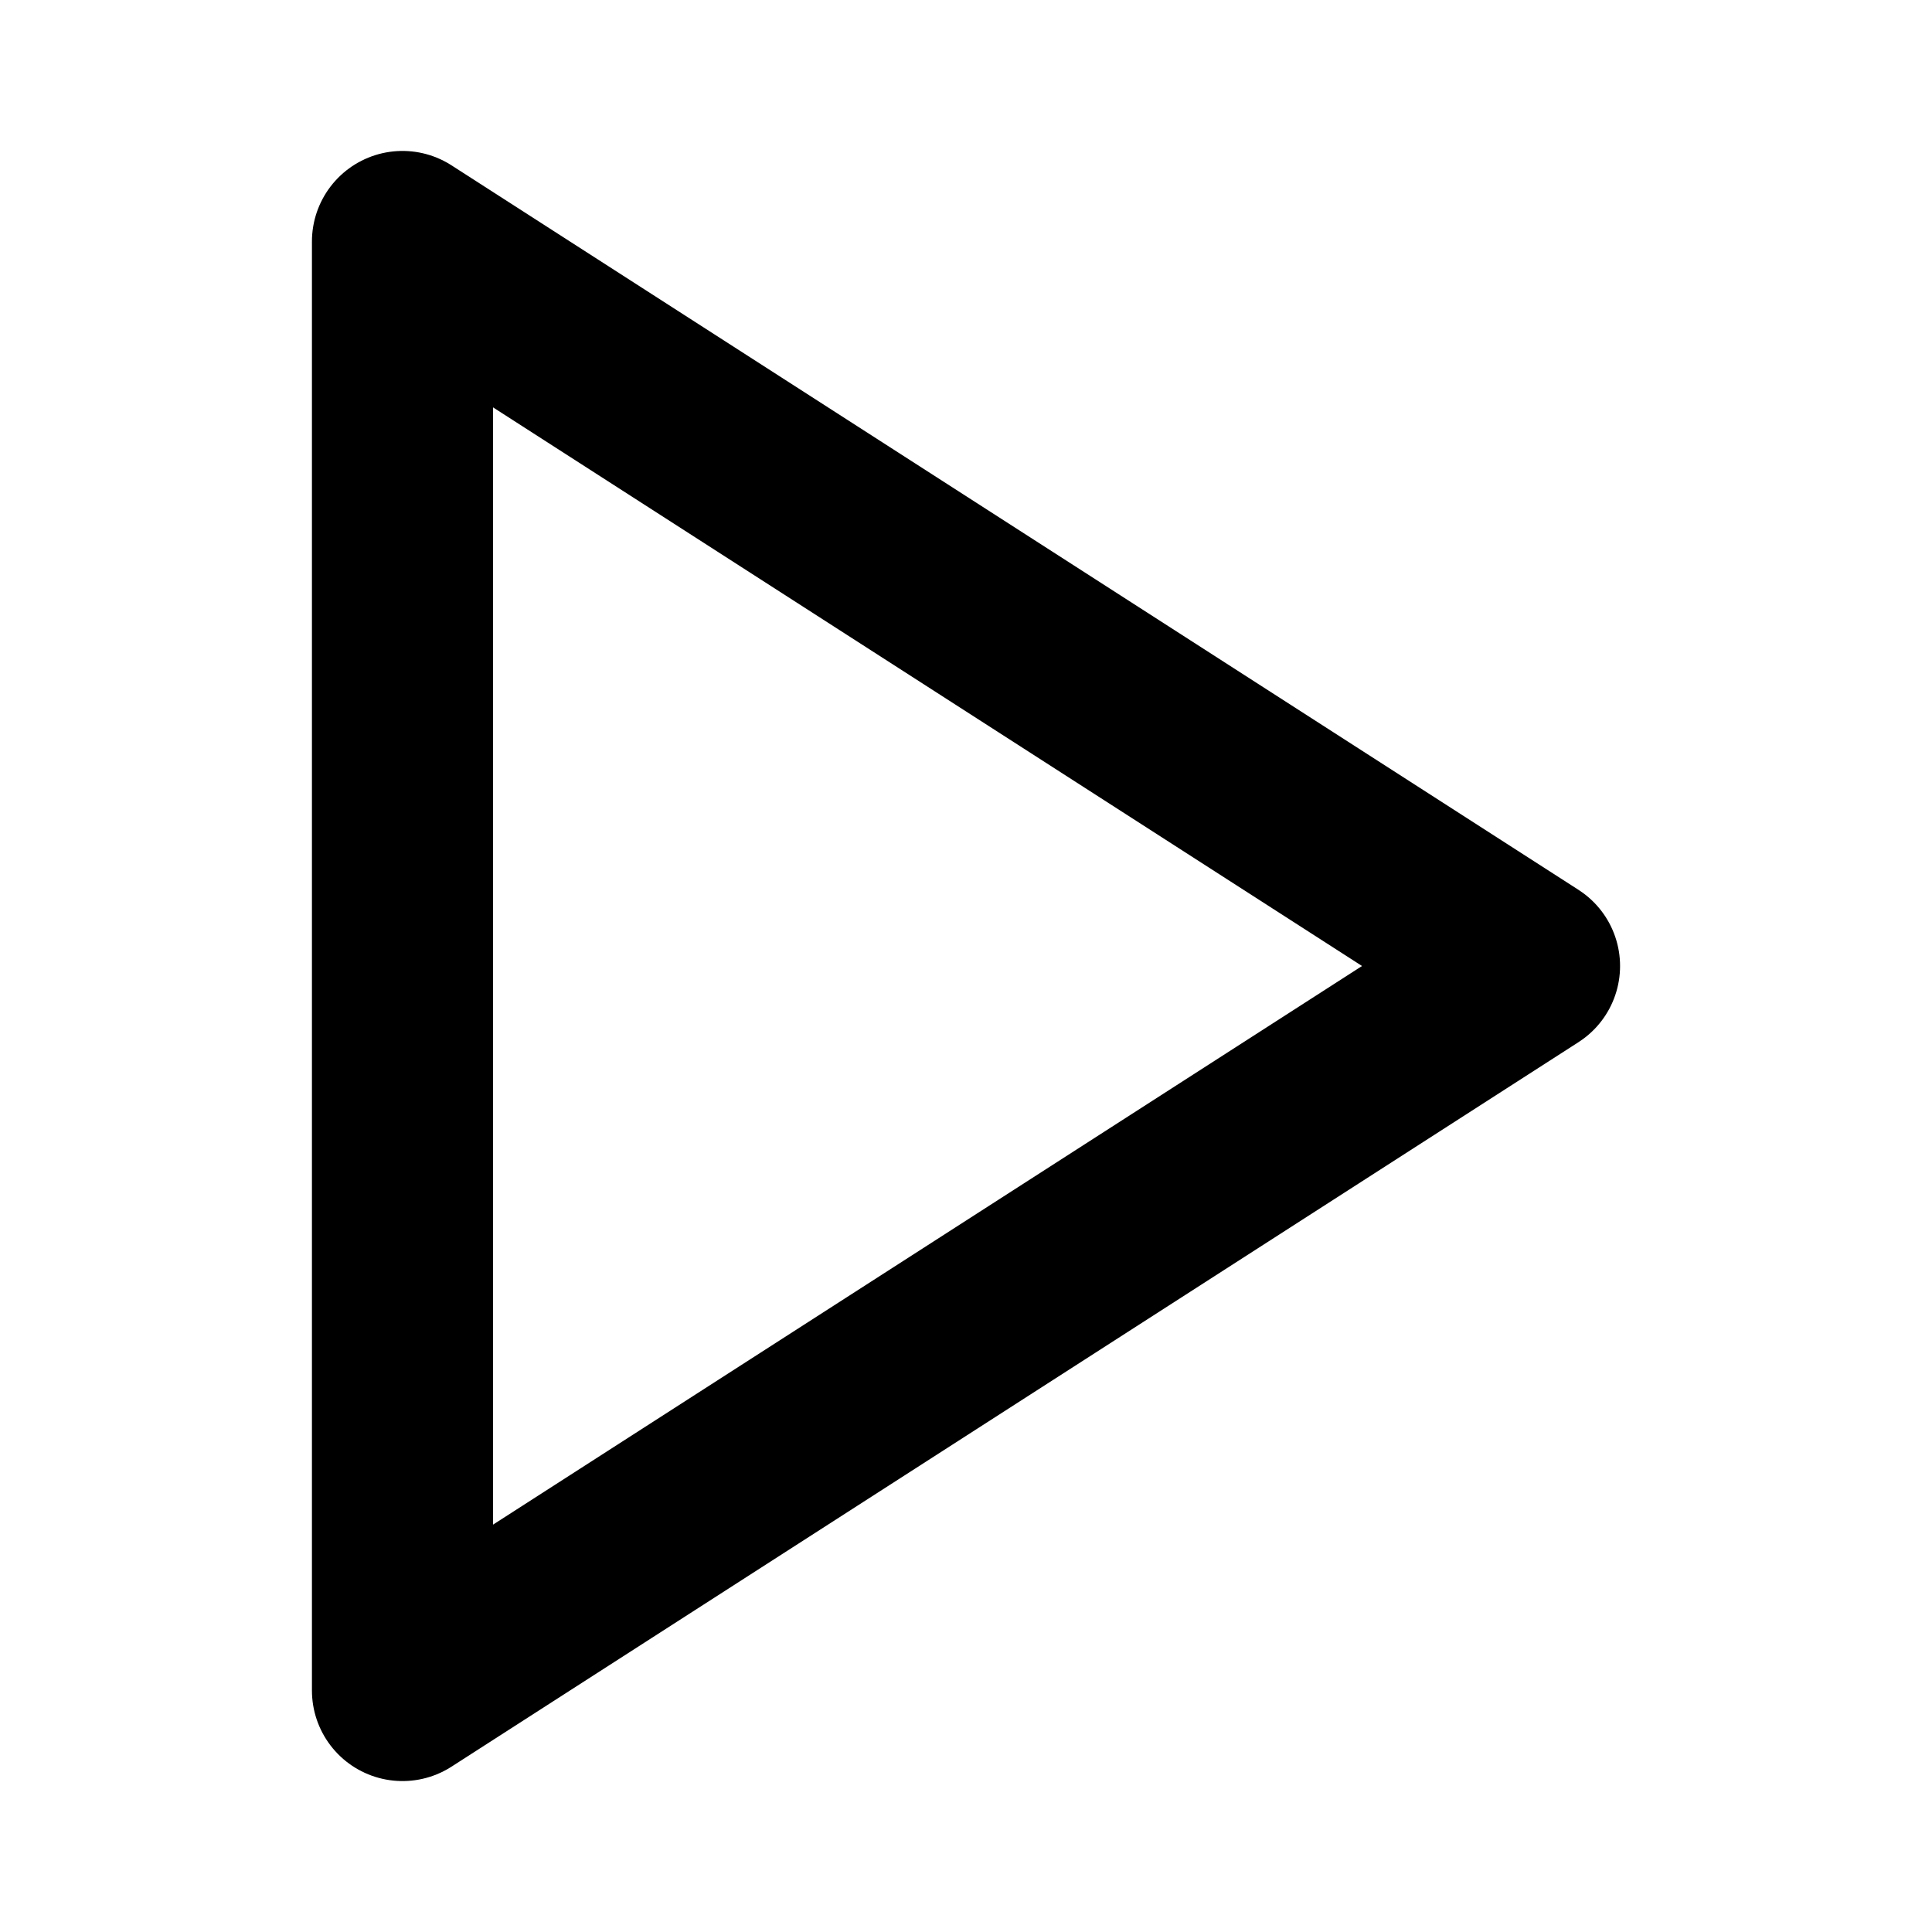
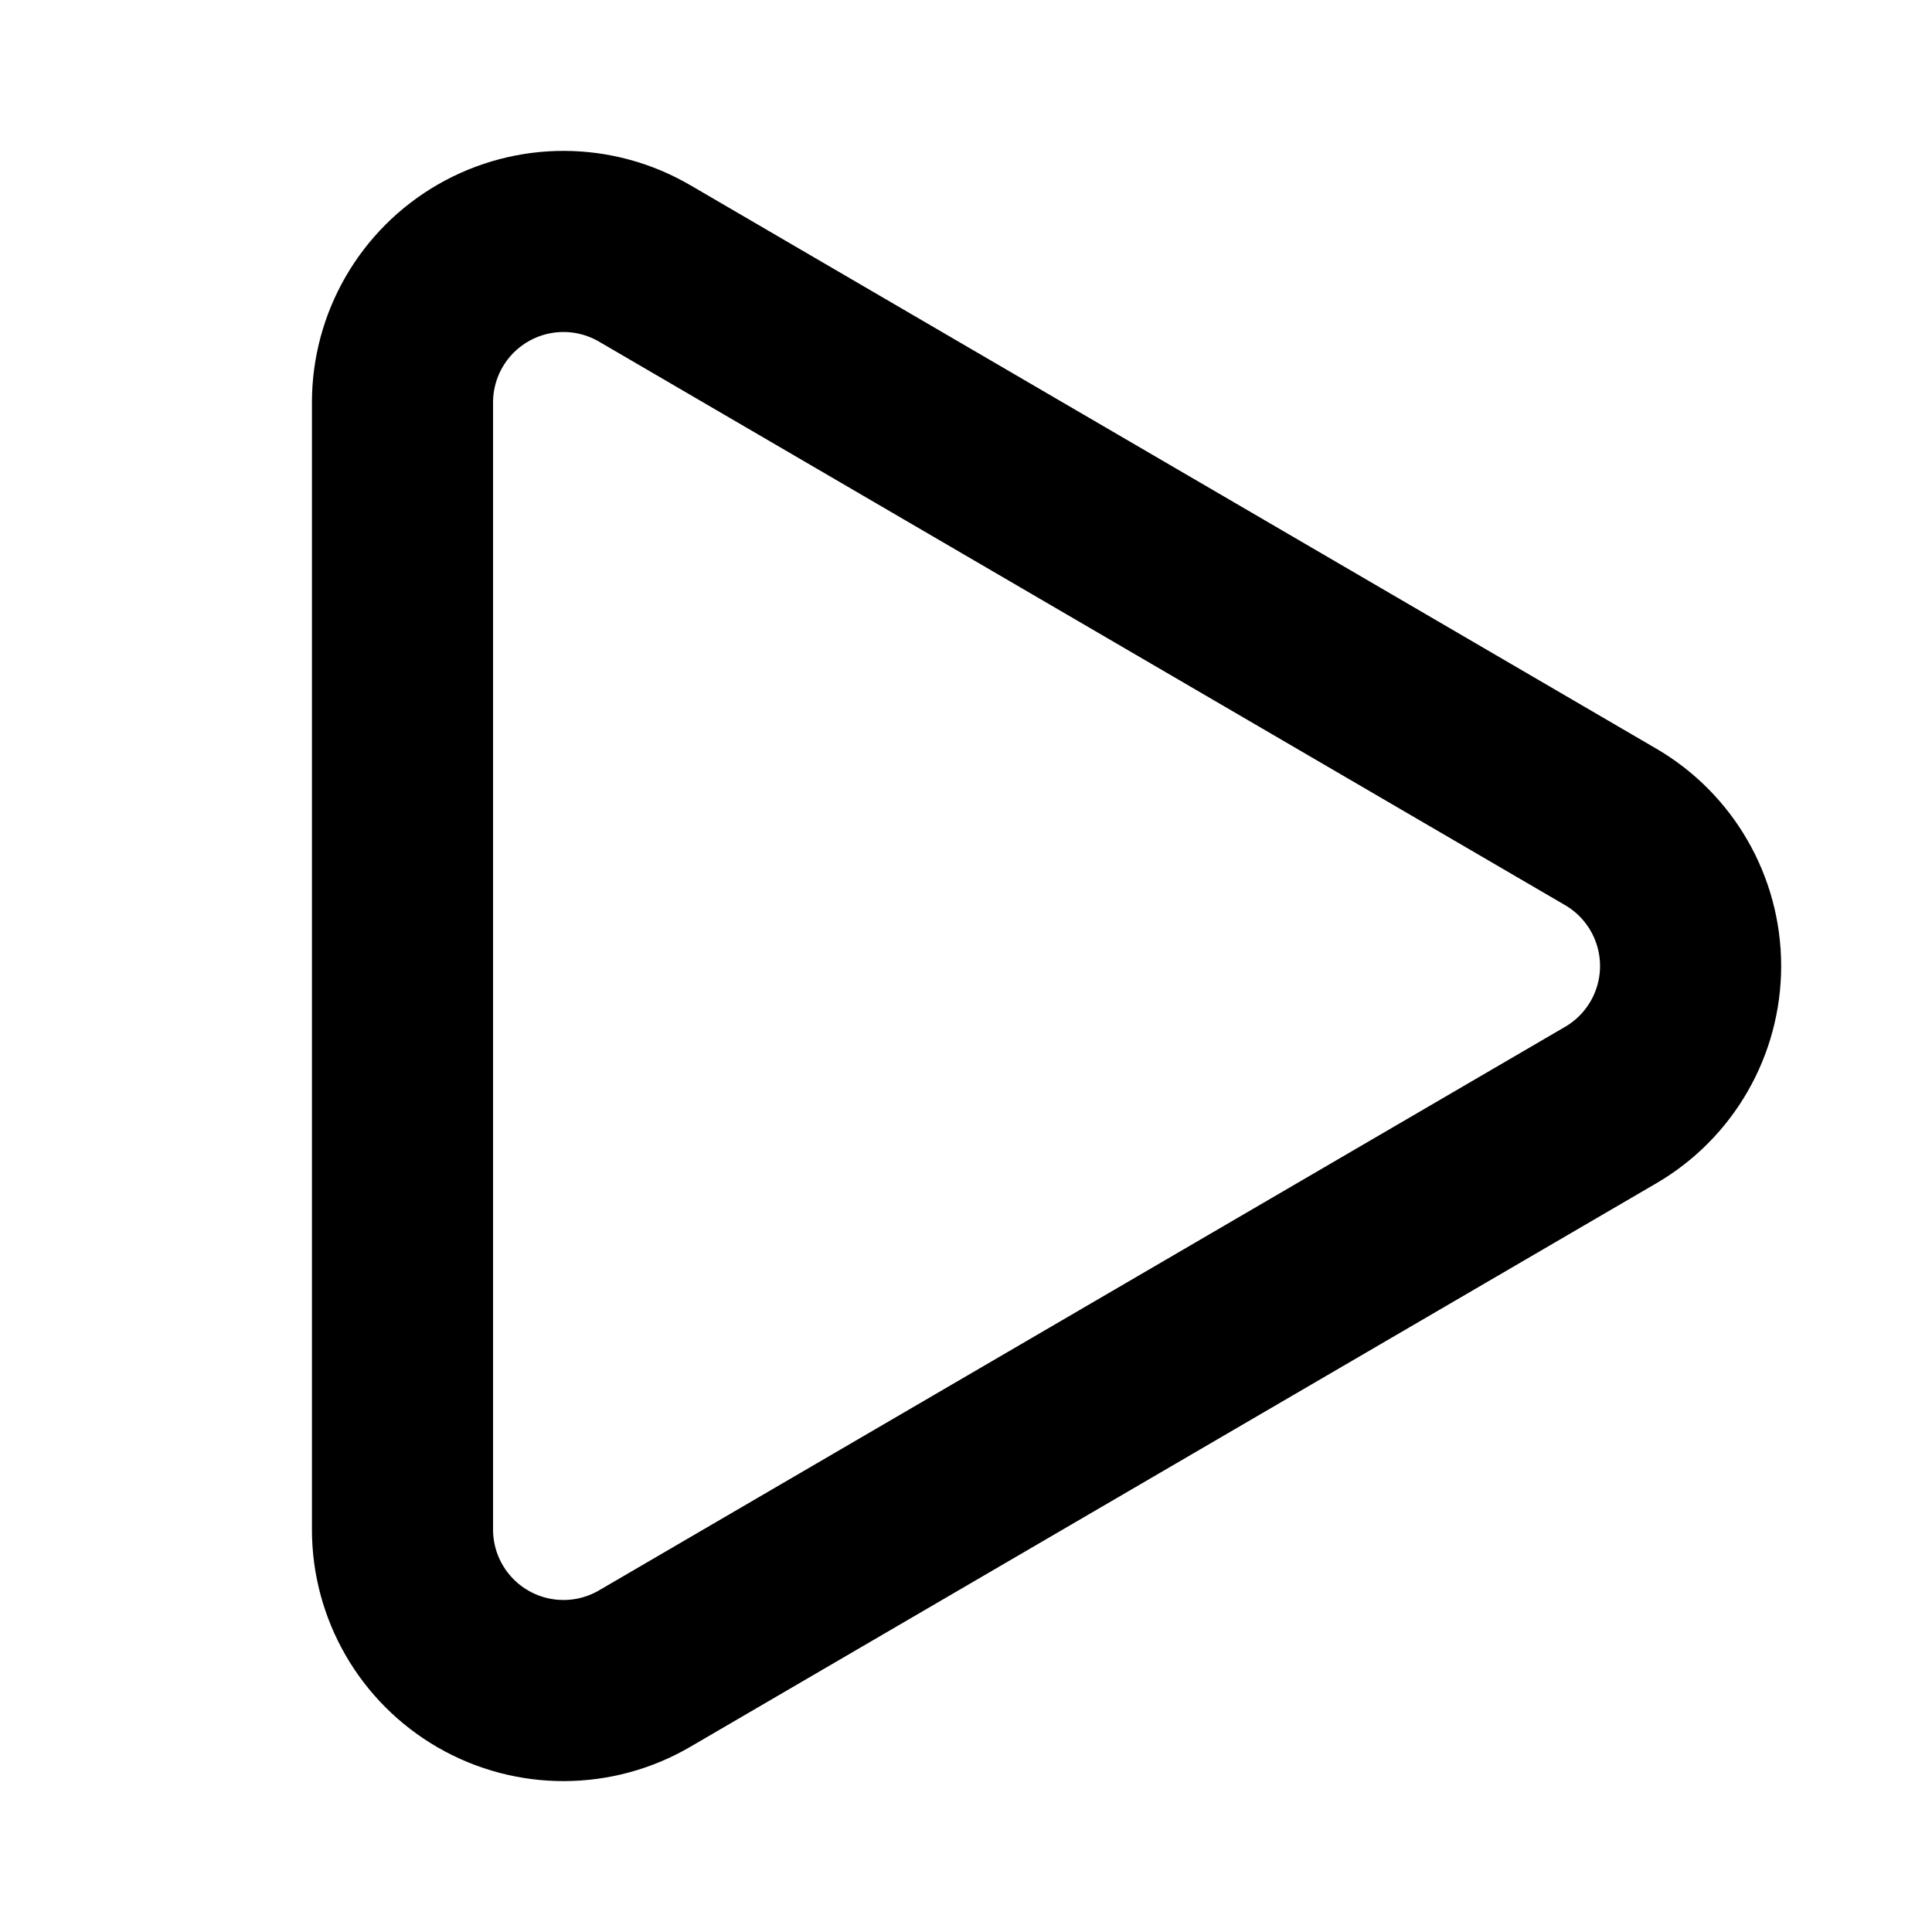
- <svg xmlns="http://www.w3.org/2000/svg" width="32" height="32" viewBox="0 0 24 24" fill="none" stroke="currentColor" stroke-width="2.25" stroke-linecap="round" stroke-linejoin="round" class="lucide lucide-play">
-   <polygon points="5,3 19,12 5,21" />
+ <svg xmlns="http://www.w3.org/2000/svg" width="32" height="32" viewBox="0 0 24 24" fill="none" stroke="currentColor" stroke-width="2.25" stroke-linecap="round" stroke-linejoin="round" class="lucide lucide-play-icon lucide-play">
+   <path d="M5 5a2 2 0 0 1 3.008-1.728l11.997 6.998a2 2 0 0 1 .003 3.458l-12 7A2 2 0 0 1 5 19z" />
</svg>
